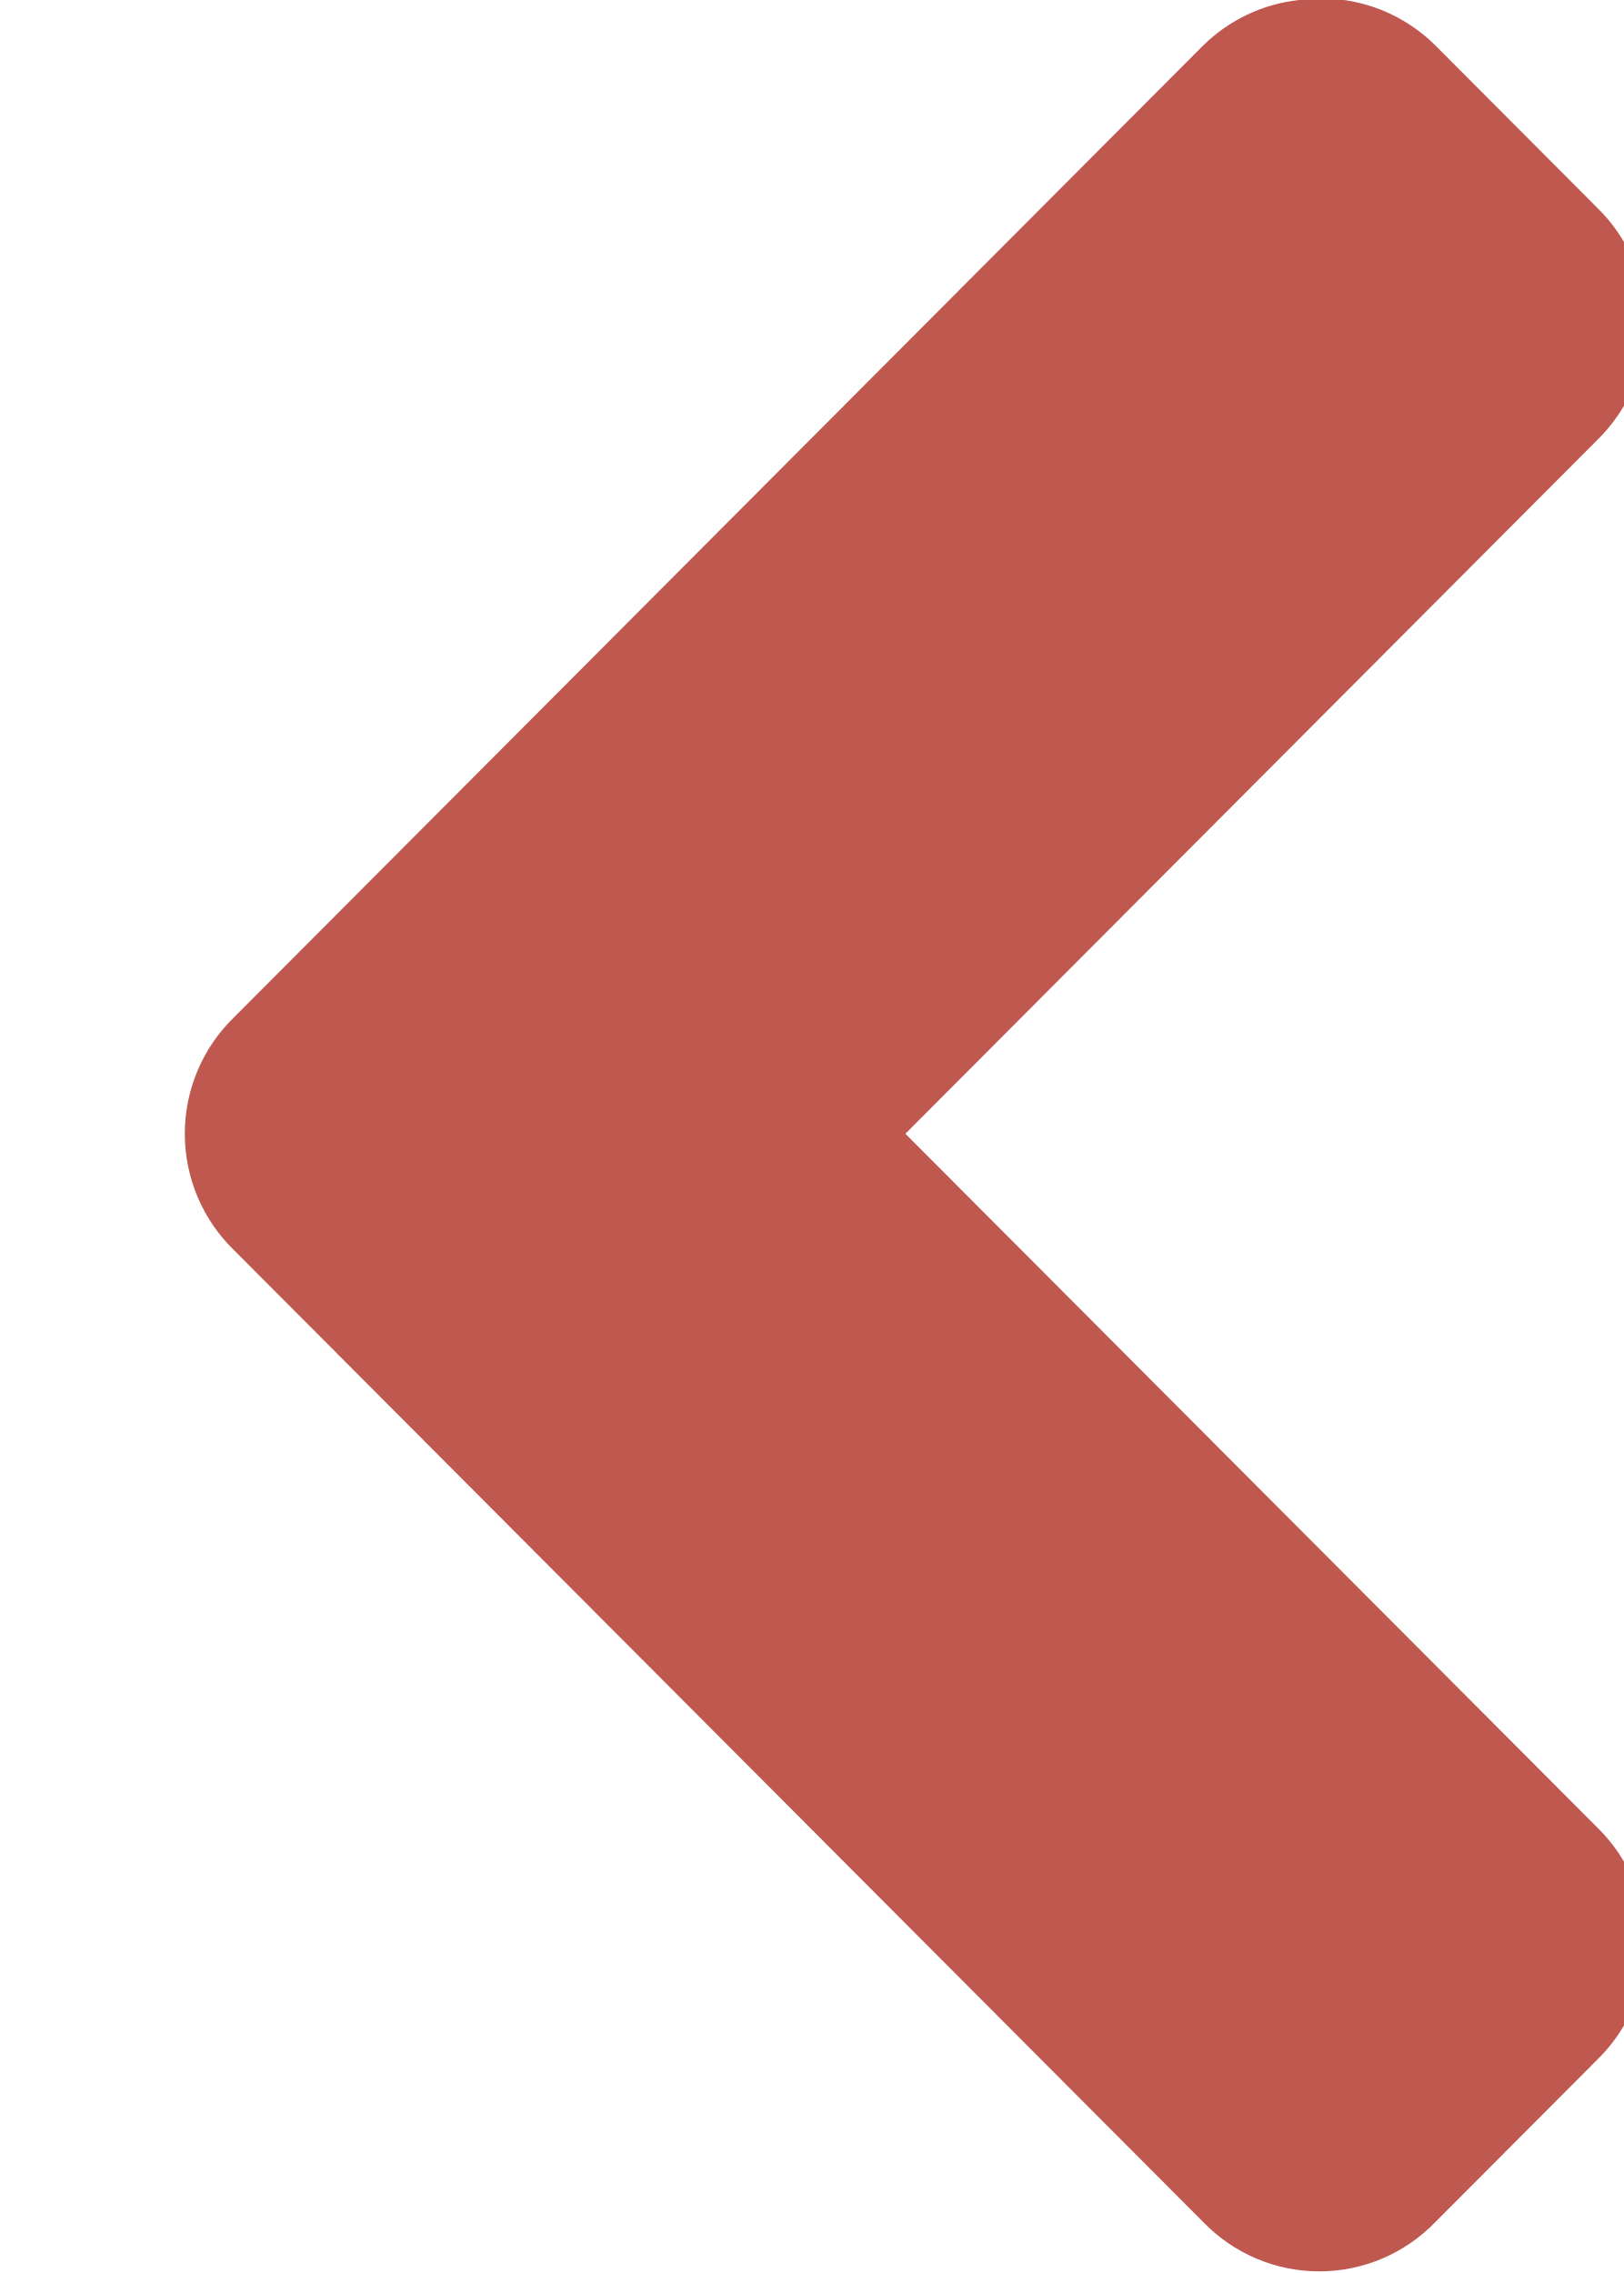
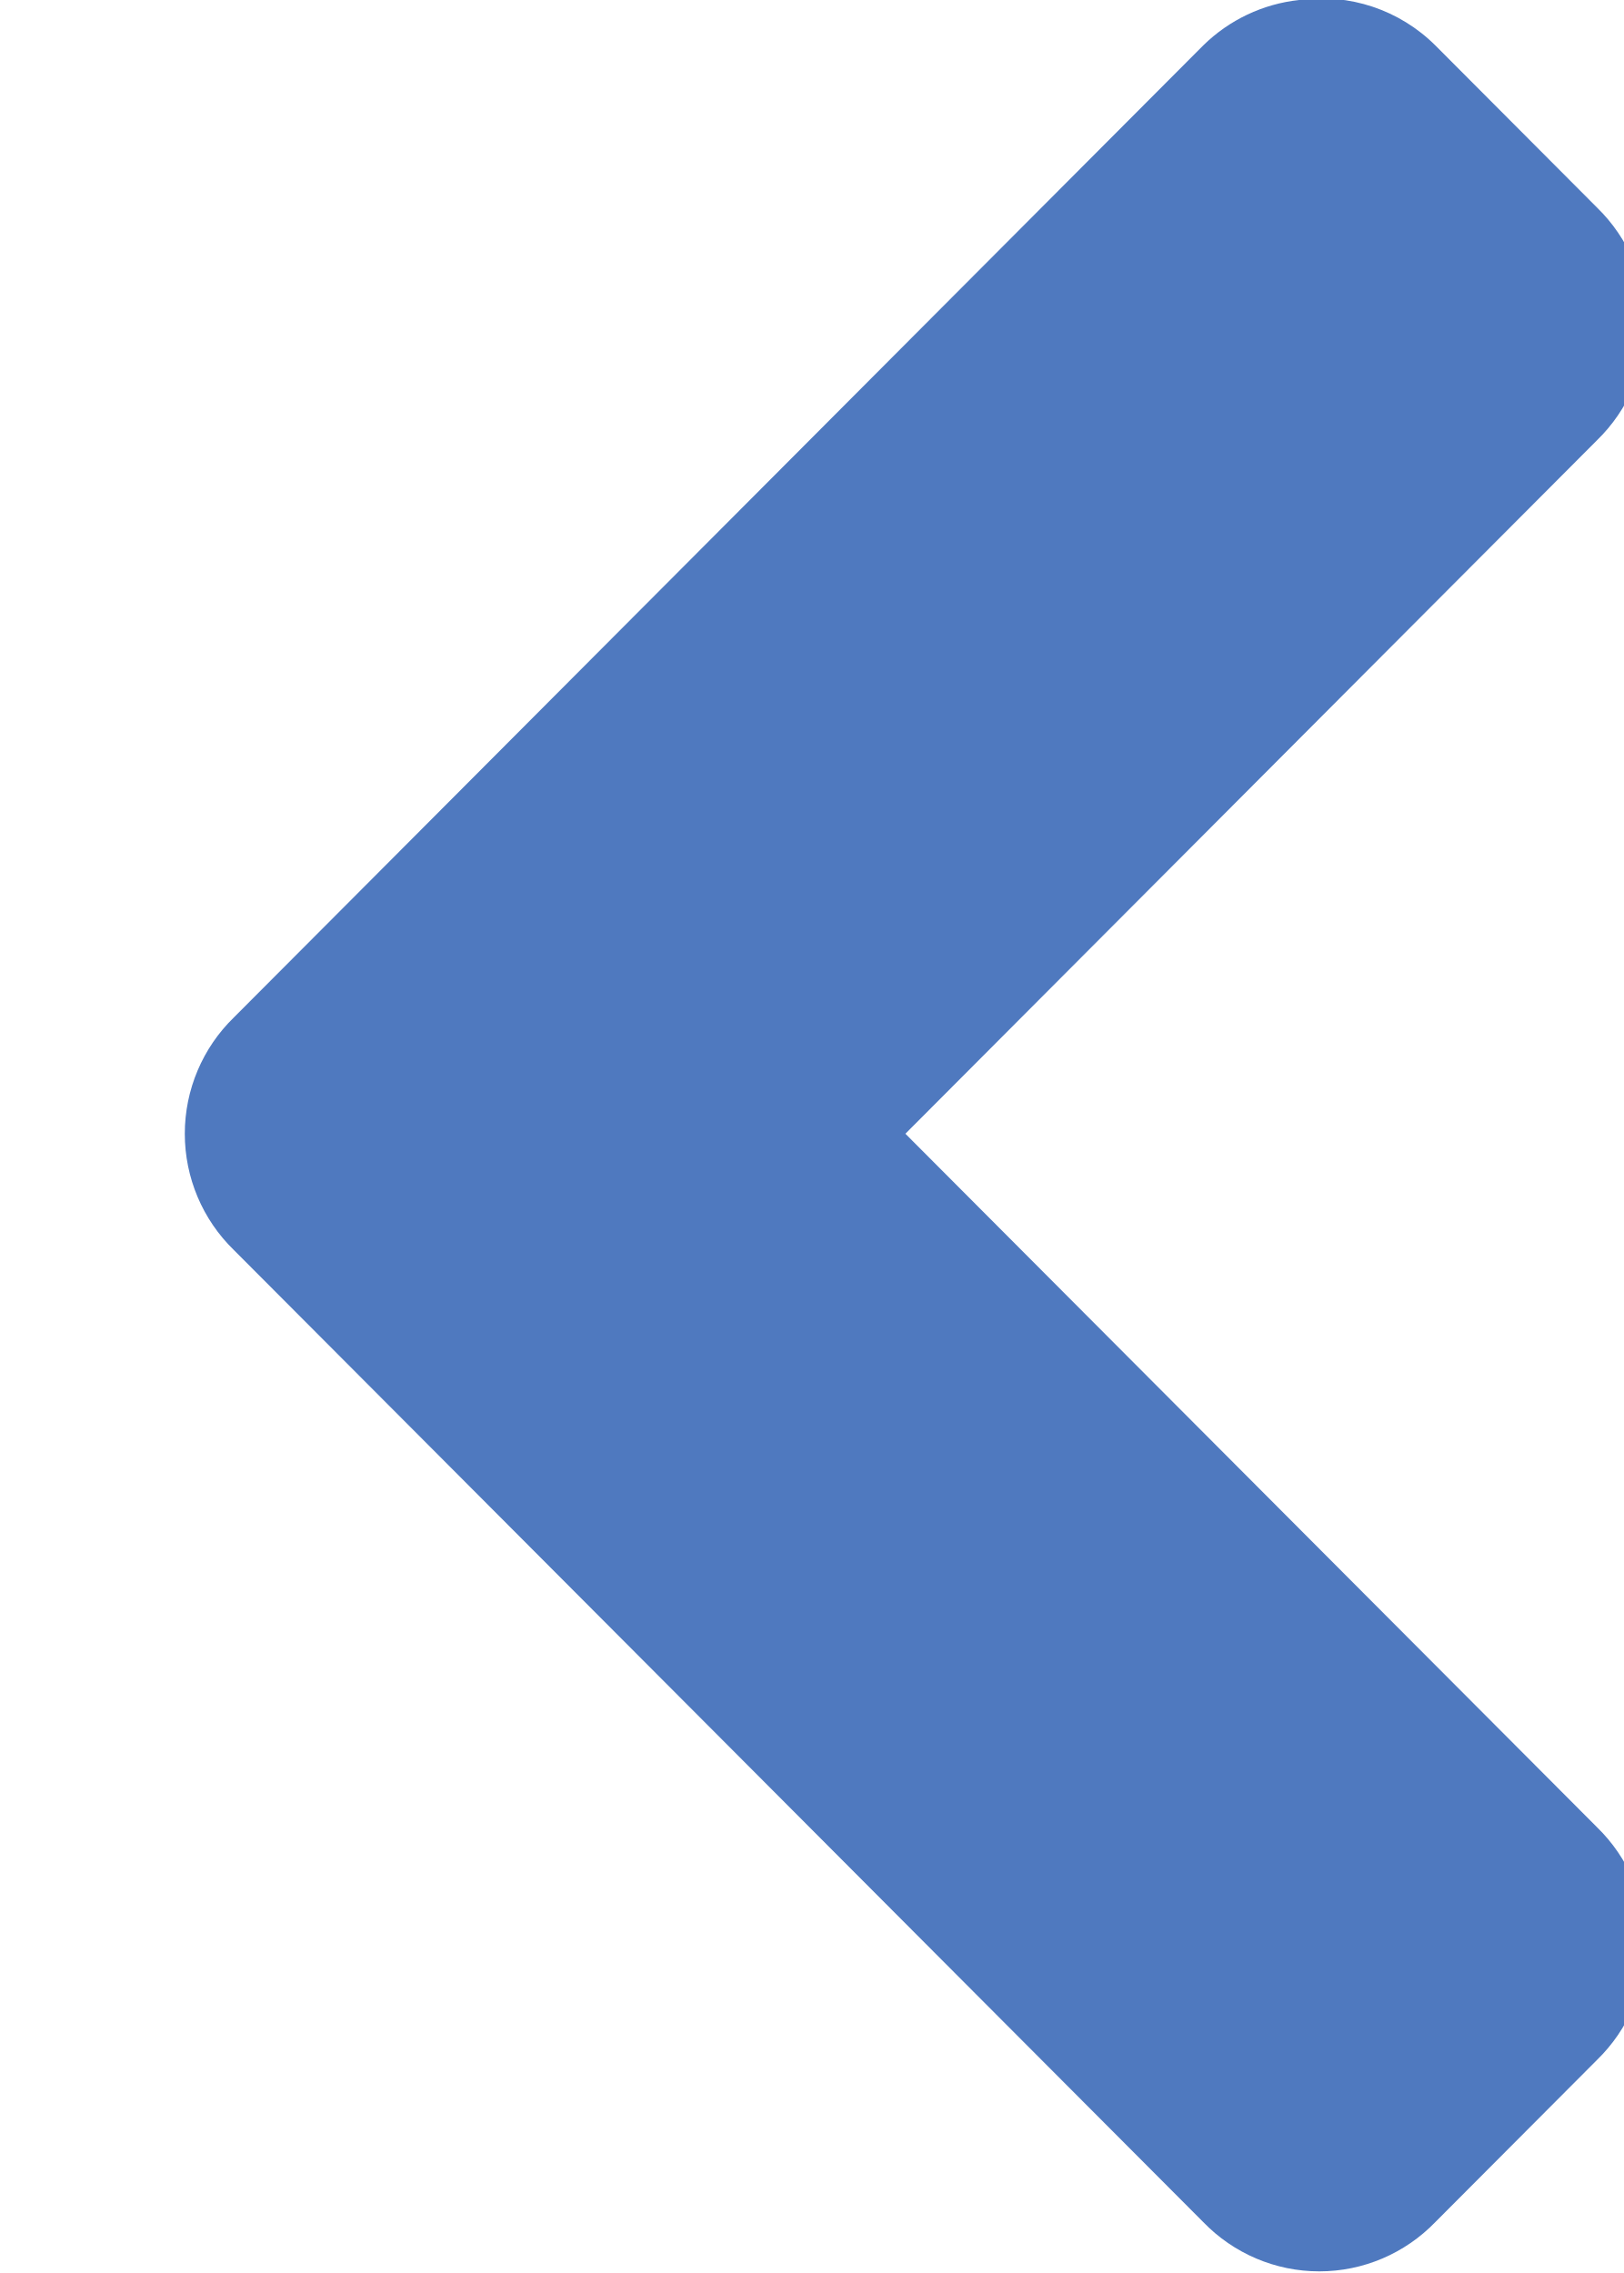
<svg xmlns="http://www.w3.org/2000/svg" viewBox="0 0 5 7">
-   <path d="M 9.863,1.01 A 0.995,0.998 0 0 0 9.272,1.29 L 3.303,7.276 A 0.995,0.998 0 0 0 3.303,8.71 L 9.272,14.696 A 0.995,0.998 0 0 0 10.702,14.696 L 11.697,13.698 A 0.995,0.998 0 0 0 11.697,12.264 L 7.438,7.993 11.697,3.722 A 0.995,0.998 0 0 0 11.697,2.288 L 10.702,1.29 A 0.995,0.998 0 0 0 9.863,1.01 z" color="#000" fill="#bf584e" transform="matrix(0.5 0 0 0.5 -0.931 -0.505)" />
+   <path d="M 9.863,1.01 A 0.995,0.998 0 0 0 9.272,1.29 L 3.303,7.276 A 0.995,0.998 0 0 0 3.303,8.71 L 9.272,14.696 A 0.995,0.998 0 0 0 10.702,14.696 L 11.697,13.698 A 0.995,0.998 0 0 0 11.697,12.264 L 7.438,7.993 11.697,3.722 A 0.995,0.998 0 0 0 11.697,2.288 L 10.702,1.29 A 0.995,0.998 0 0 0 9.863,1.01 z" color="#000" fill="#4f79bf" transform="matrix(0.5 0 0 0.5 -0.931 -0.505)" />
</svg>
